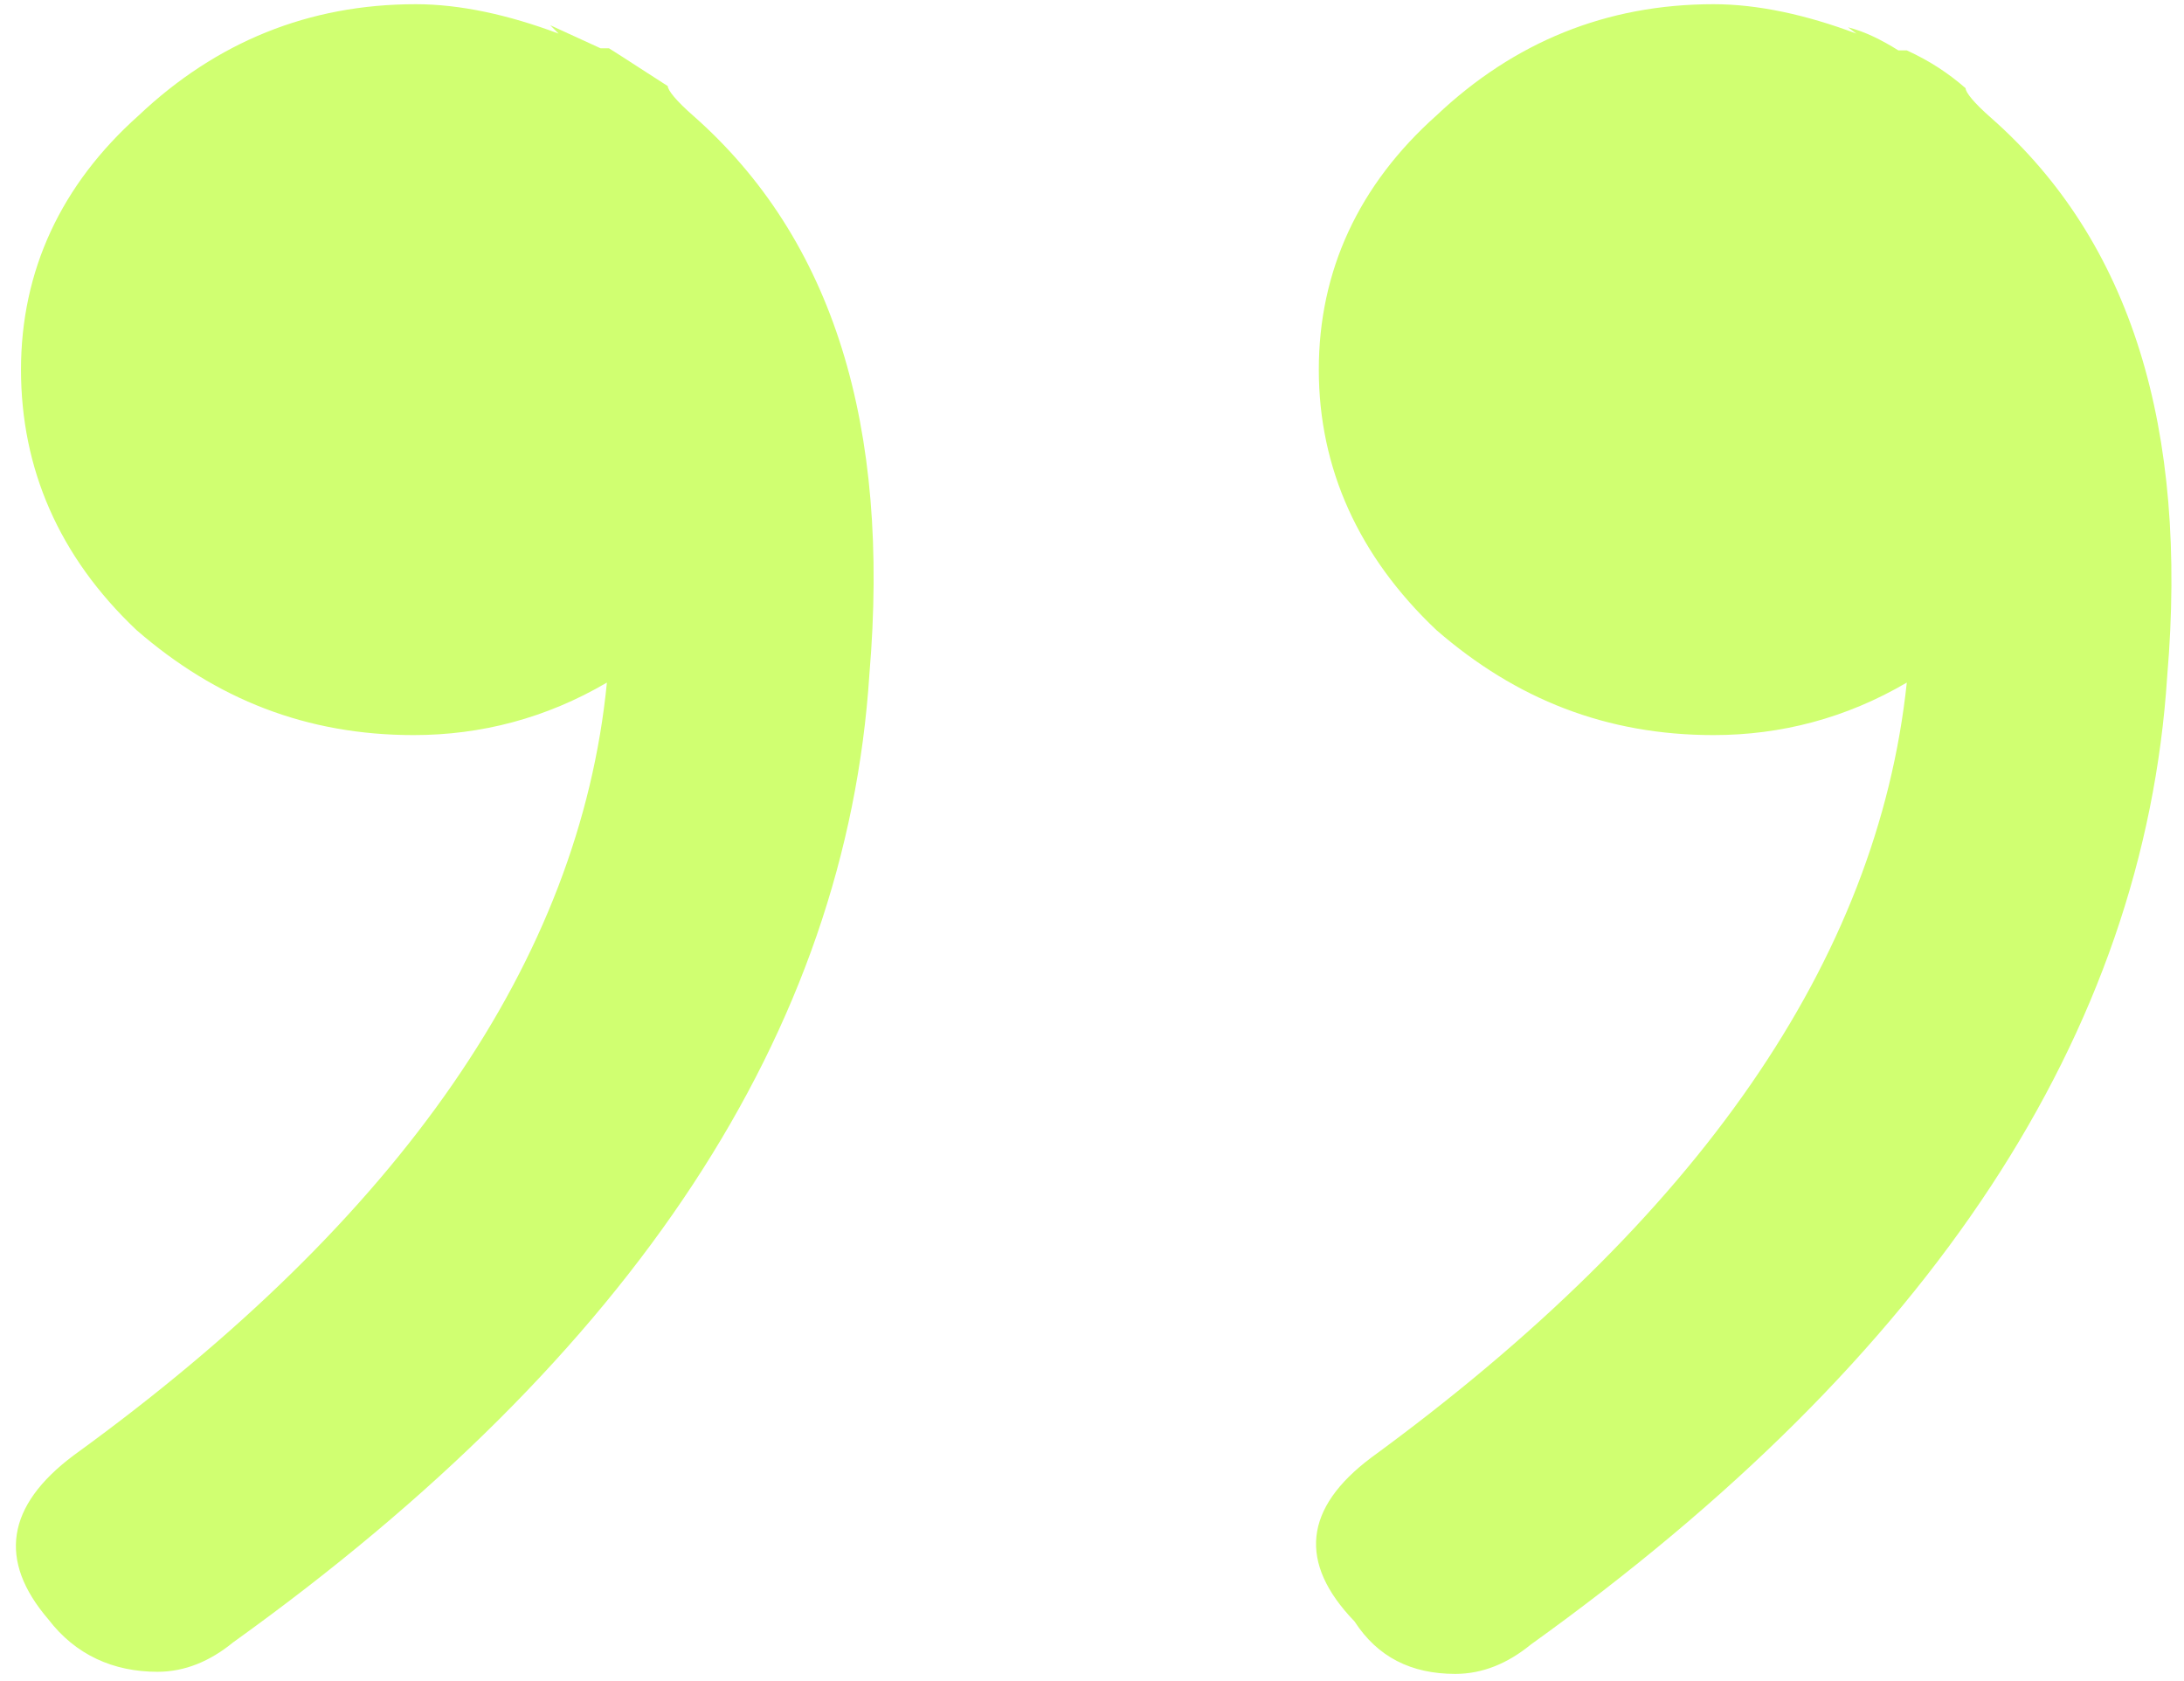
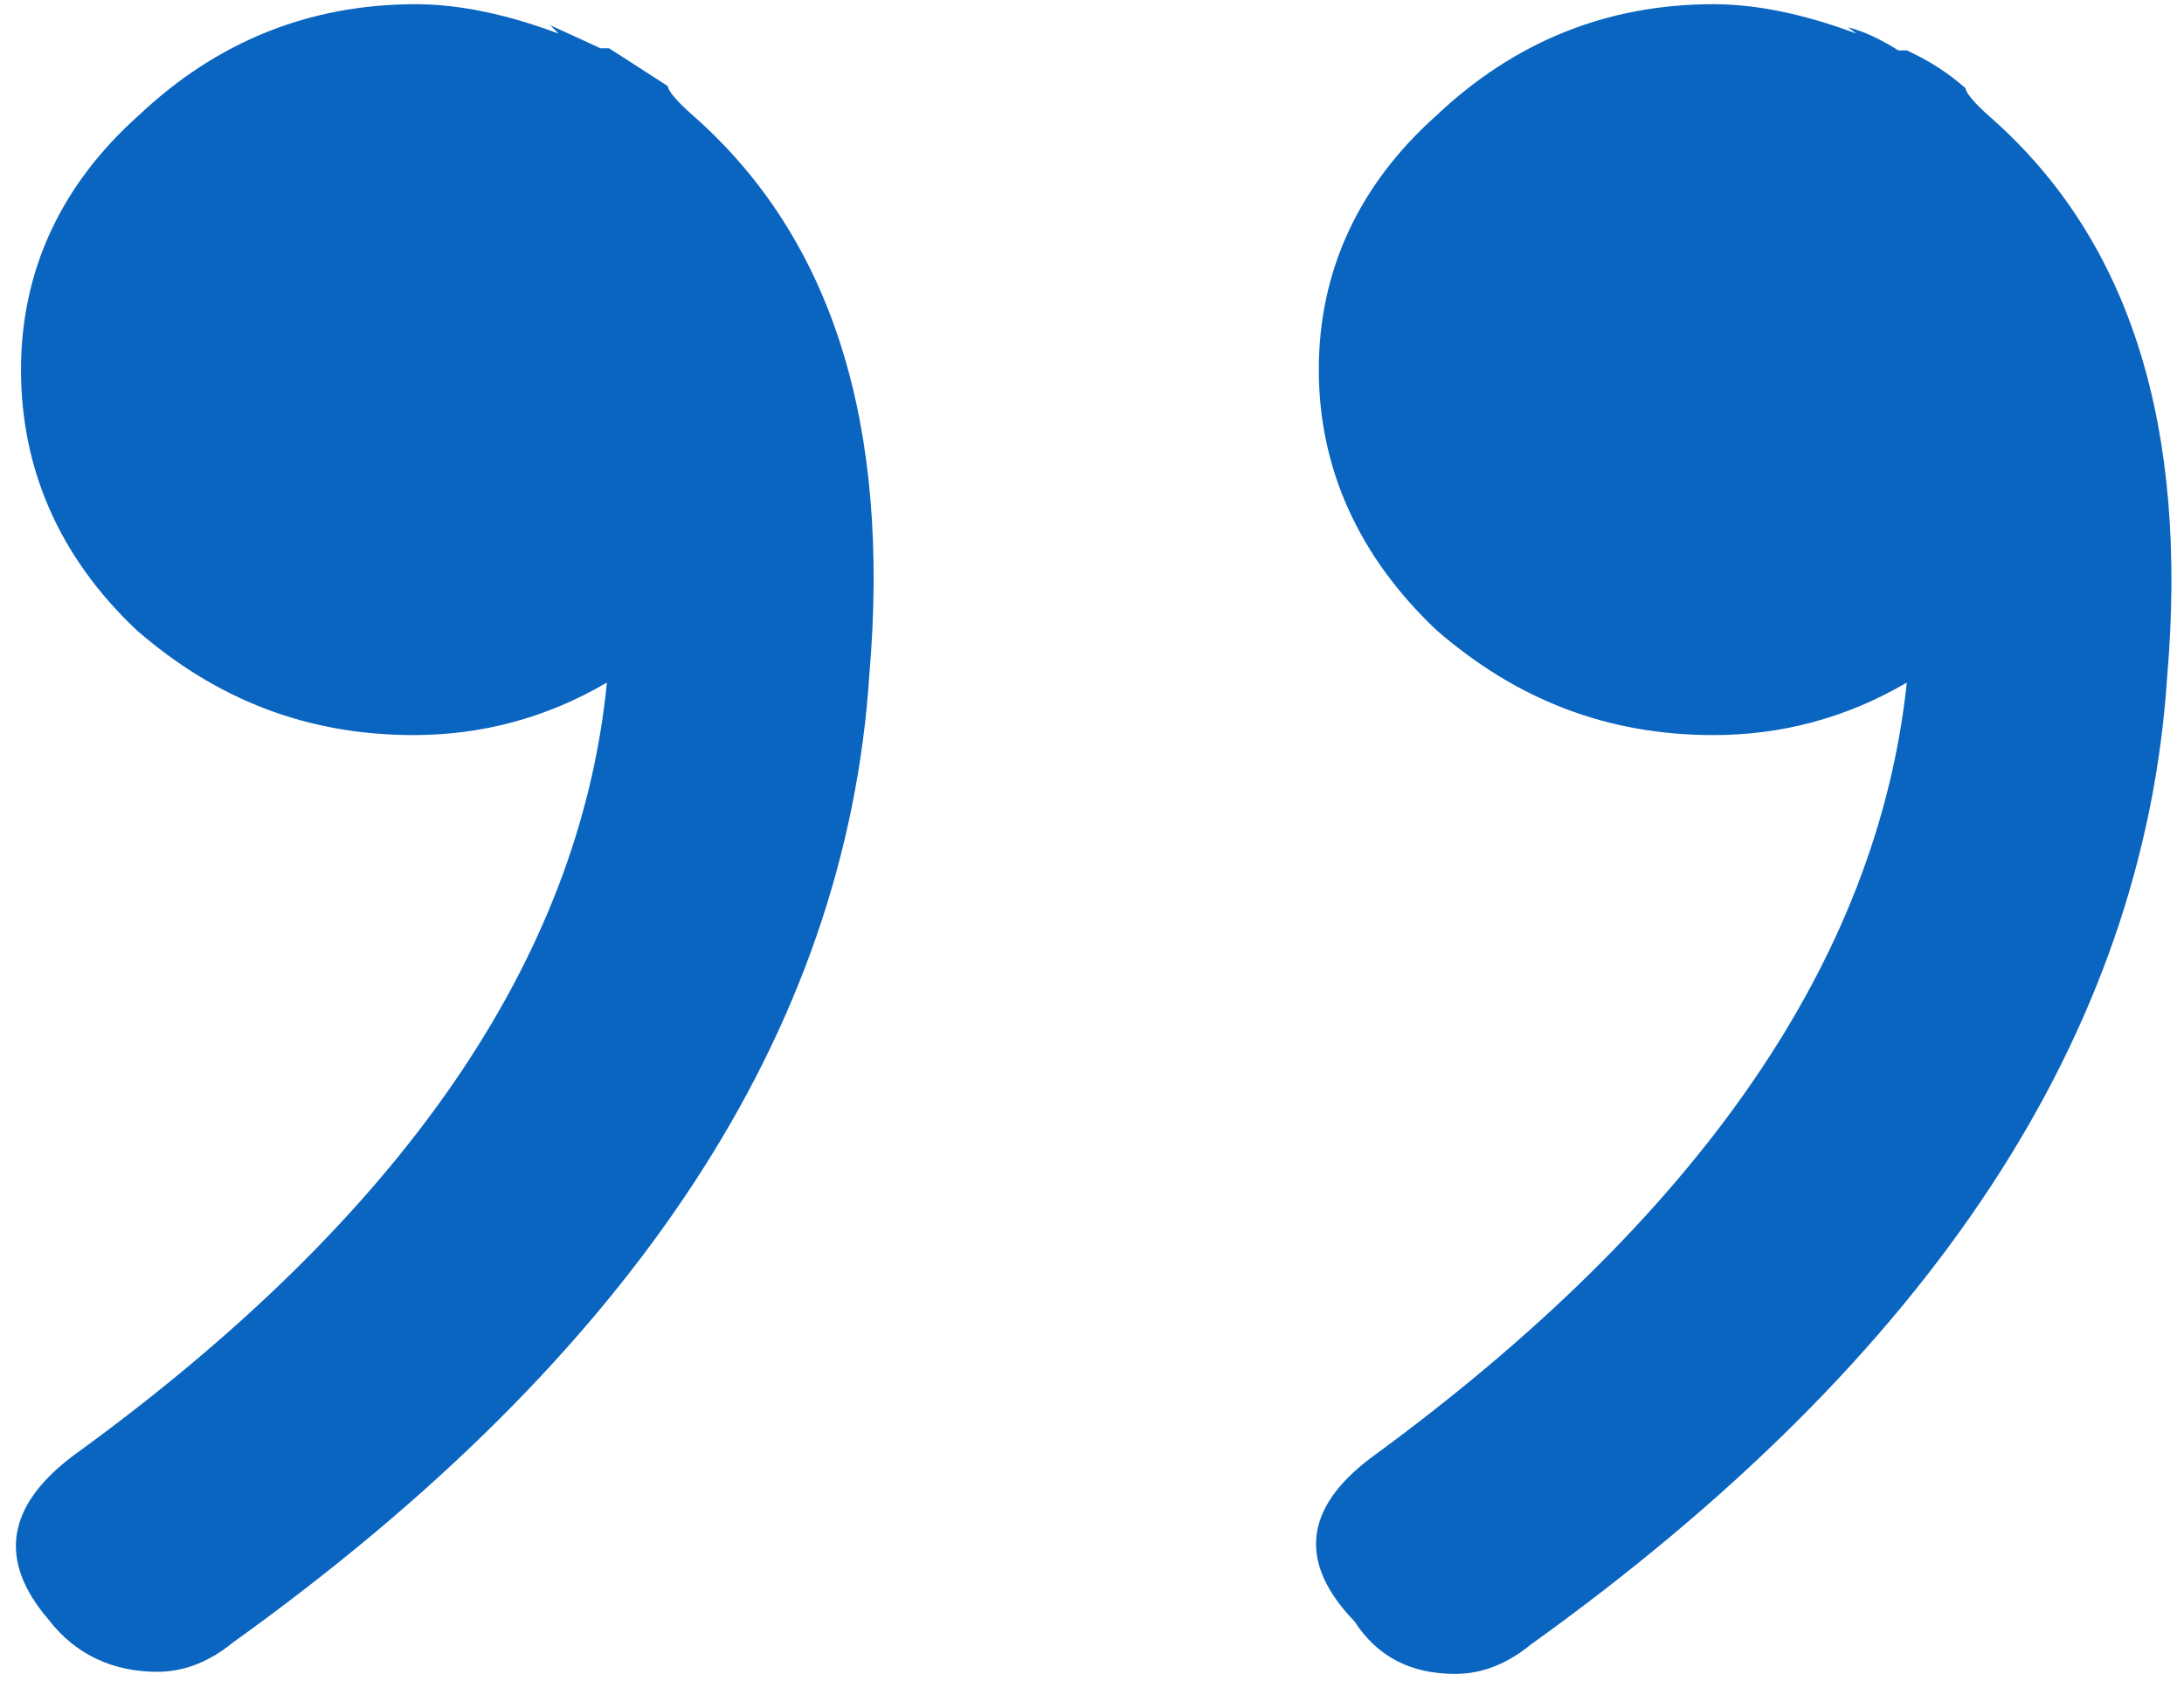
<svg xmlns="http://www.w3.org/2000/svg" version="1.1" id="Layer_1" x="0px" y="0px" viewBox="0 0 104 80" style="enable-background:new 0 0 104 80;" xml:space="preserve">
  <style type="text/css">
- 	.st0{fill:#D0FF71;}
+ 	.st0{fill:#0A65C0;}
</style>
  <path class="st0" d="M1,17.6c0-4.7,1.9-8.8,5.6-12.1c3.7-3.5,8.1-5.3,13.2-5.3c2.1,0,4.4,0.5,6.8,1.4l-0.4-0.4l2.4,1.1h0.4  c0.8,0.5,1.7,1.1,2.8,1.8c0,0.2,0.4,0.7,1.2,1.4c6.7,5.9,9.4,14.8,8.4,26.6c-1.1,17-11.2,32.4-30.3,46.1c-1.1,0.9-2.3,1.4-3.6,1.4  c-2.1,0-3.9-0.8-5.2-2.5c-2.4-2.8-2-5.4,1.2-7.8C19.1,58,27.6,45.7,28.9,32.5c-2.9,1.7-6,2.5-9.2,2.5c-5.1,0-9.4-1.7-13.2-5  C2.8,26.5,1,22.3,1,17.6z M62.8,17.6c0-4.7,1.9-8.8,5.6-12.1c3.7-3.5,8.1-5.3,13.2-5.3c2.1,0,4.4,0.5,6.8,1.4L88,1.3  c0.8,0.2,1.6,0.6,2.4,1.1h0.4c1.1,0.5,2,1.1,2.8,1.8c0,0.2,0.4,0.7,1.2,1.4c6.7,5.9,9.4,14.8,8.4,26.6c-1.1,17-11.2,32.4-30.3,46.1  c-1.1,0.9-2.3,1.4-3.6,1.4c-2.1,0-3.7-0.8-4.8-2.5c-2.7-2.8-2.4-5.4,0.8-7.8C80.9,58,89.4,45.7,90.8,32.5c-2.9,1.7-6,2.5-9.2,2.5  c-5.1,0-9.4-1.7-13.2-5C64.7,26.5,62.8,22.3,62.8,17.6z" />
</svg>
